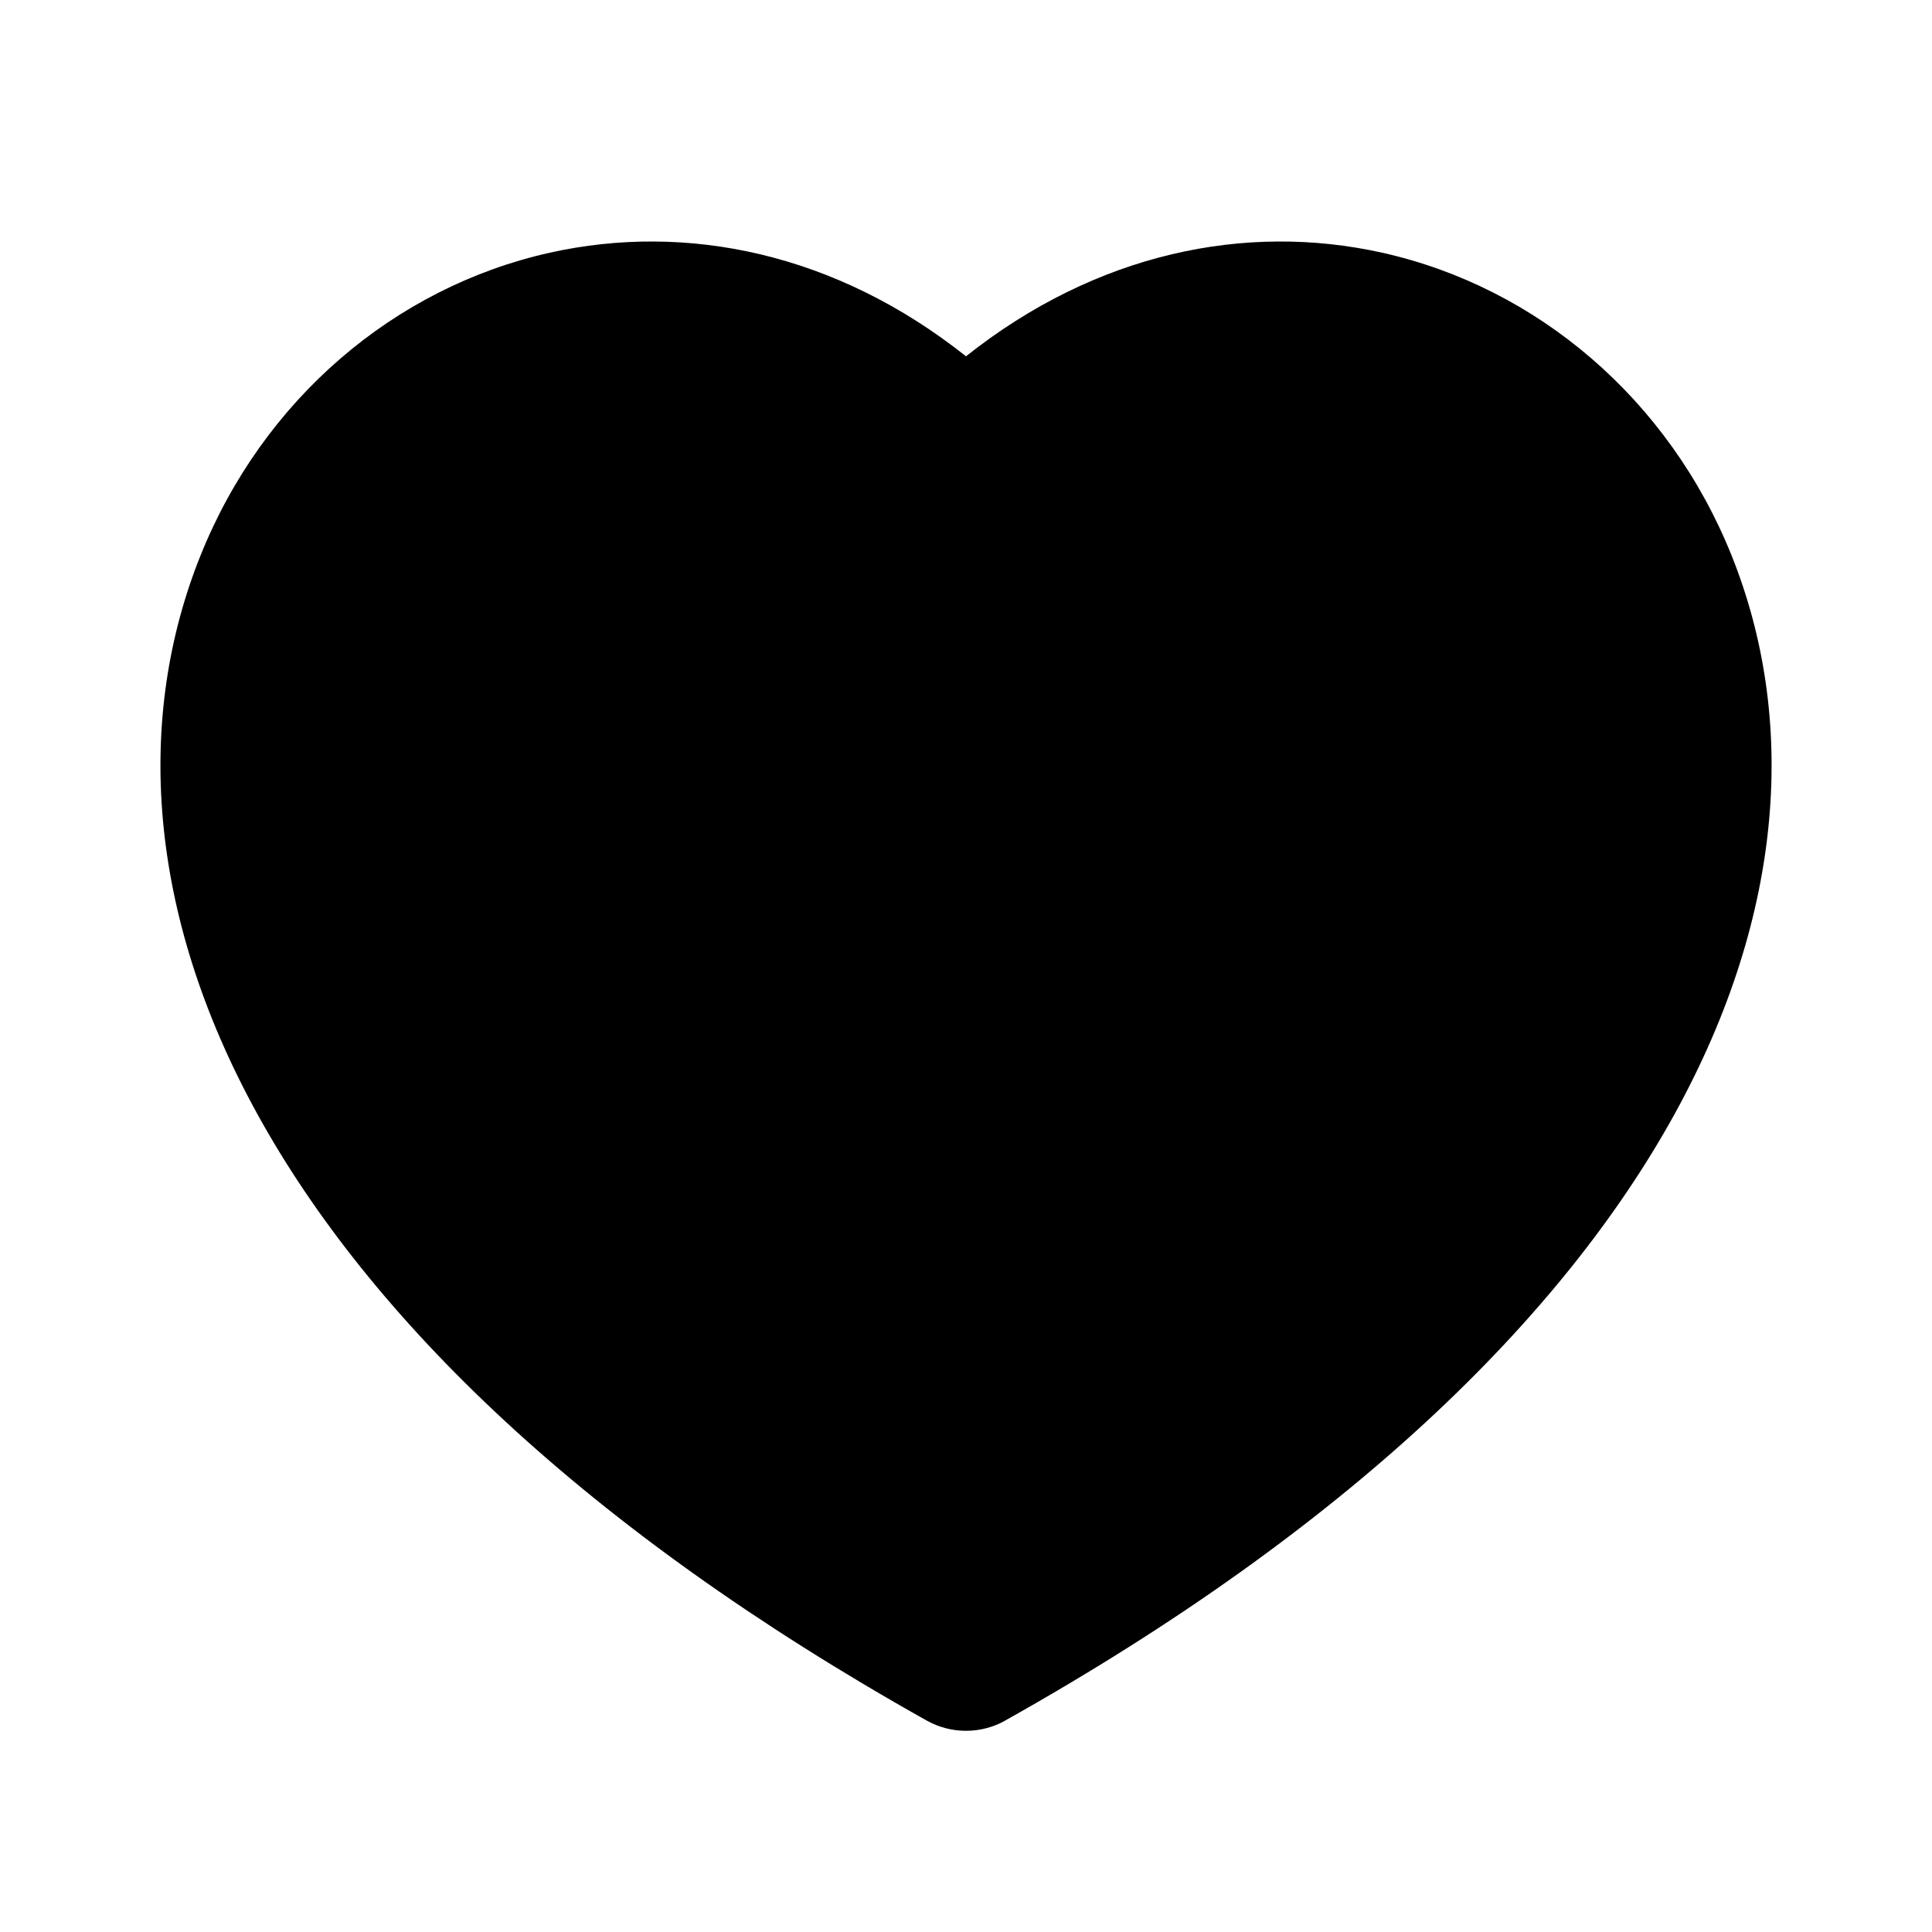
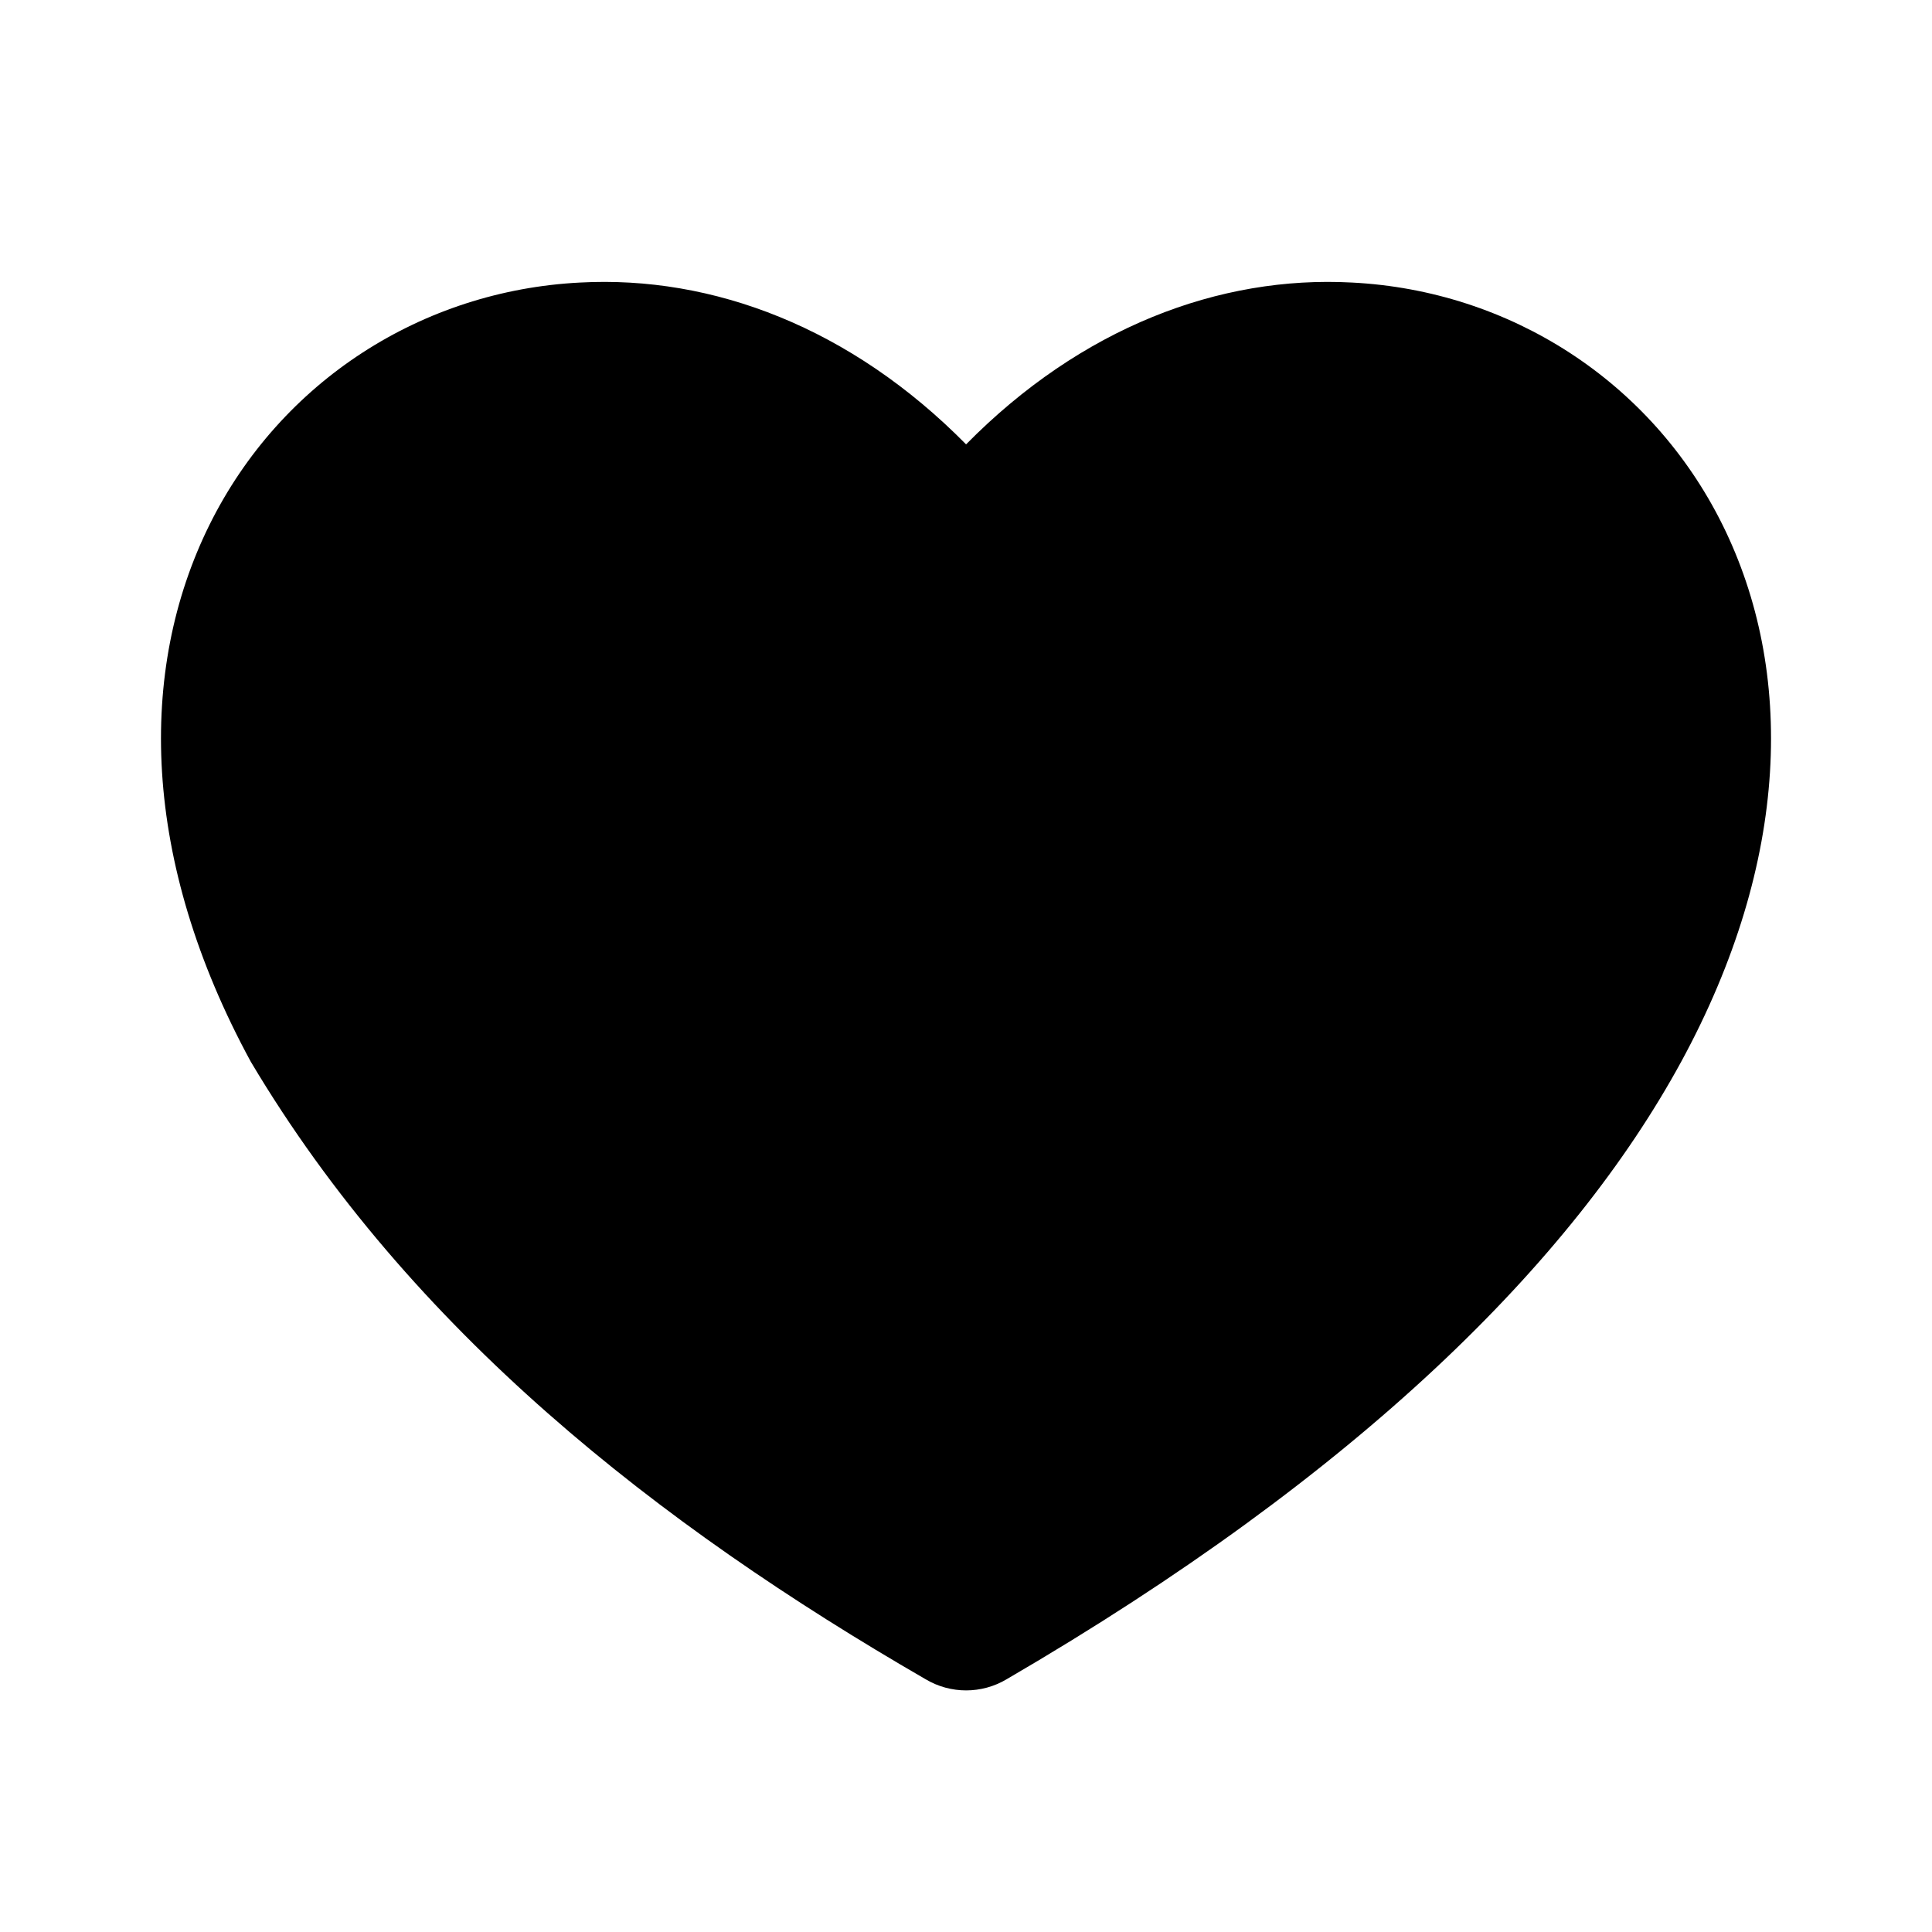
- <svg xmlns="http://www.w3.org/2000/svg" fill="none" viewBox="0 0 24 24">
-   <path fill="#000" d="M12.489 21.372c8.528-4.78 10.626-10.47 9.022-14.47-.779-1.941-2.414-3.333-4.342-3.763-1.697-.378-3.552.003-5.169 1.287-1.617-1.284-3.472-1.665-5.17-1.287-1.927.43-3.562 1.822-4.34 3.764-1.605 4 .493 9.69 9.021 14.47a1 1 0 0 0 .978 0Z" />
+ <svg xmlns="http://www.w3.org/2000/svg" width="300" height="300" viewBox="0 0 24 24" version="1.1" id="svg1">
+   <defs id="defs1" />
+   <path d="m 20.884,13.19 c -1.351,2.48 -4.001,5.12 -8.379,7.67 -0.31,0.185 -0.697,0.185 -1.007,0 C 8.172,18.938 5.099,16.524 3.116,13.19 1.756,10.69 1.706,8.33 2.602,6.52 3.489,4.73 5.249,3.61 7.203,3.51 c 1.651,-0.09 3.368,0.56 4.798,2.01 1.429,-1.45 3.146,-2.1 4.796,-2.01 1.954,0.1 3.714,1.22 4.601,3.01 0.896,1.81 0.846,4.17 -0.514,6.67 z" id="path1" />
</svg>
